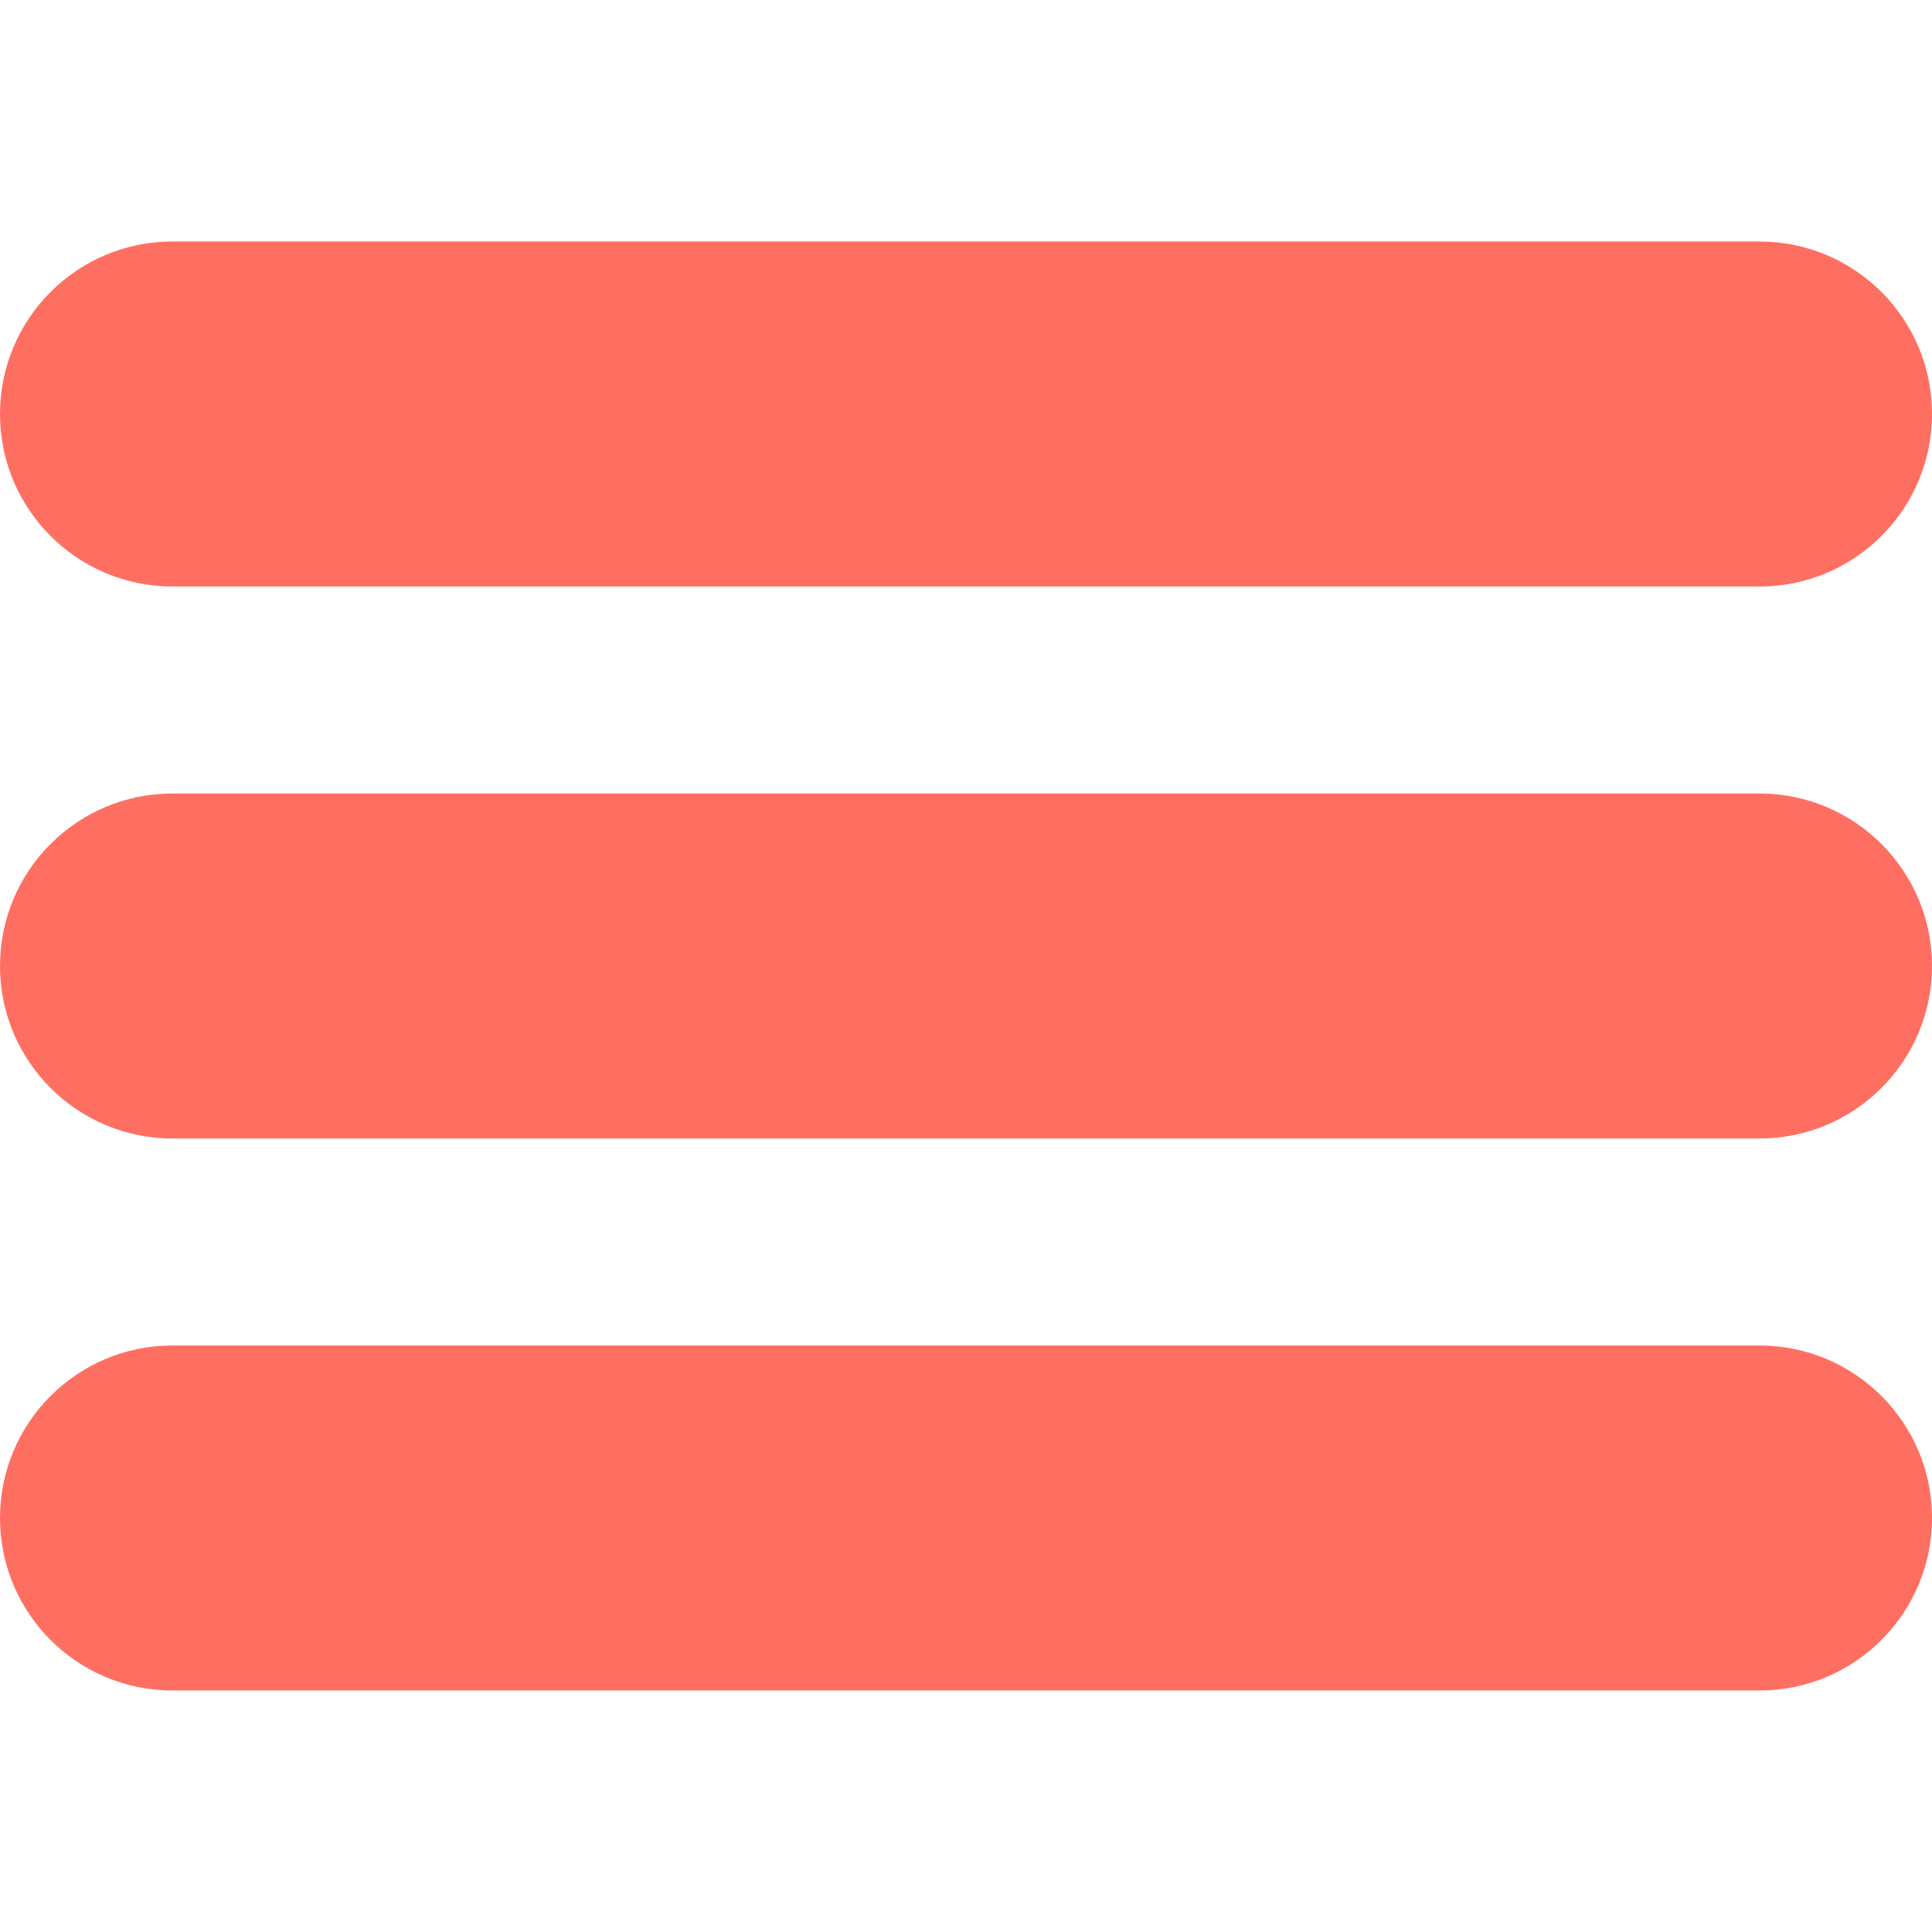
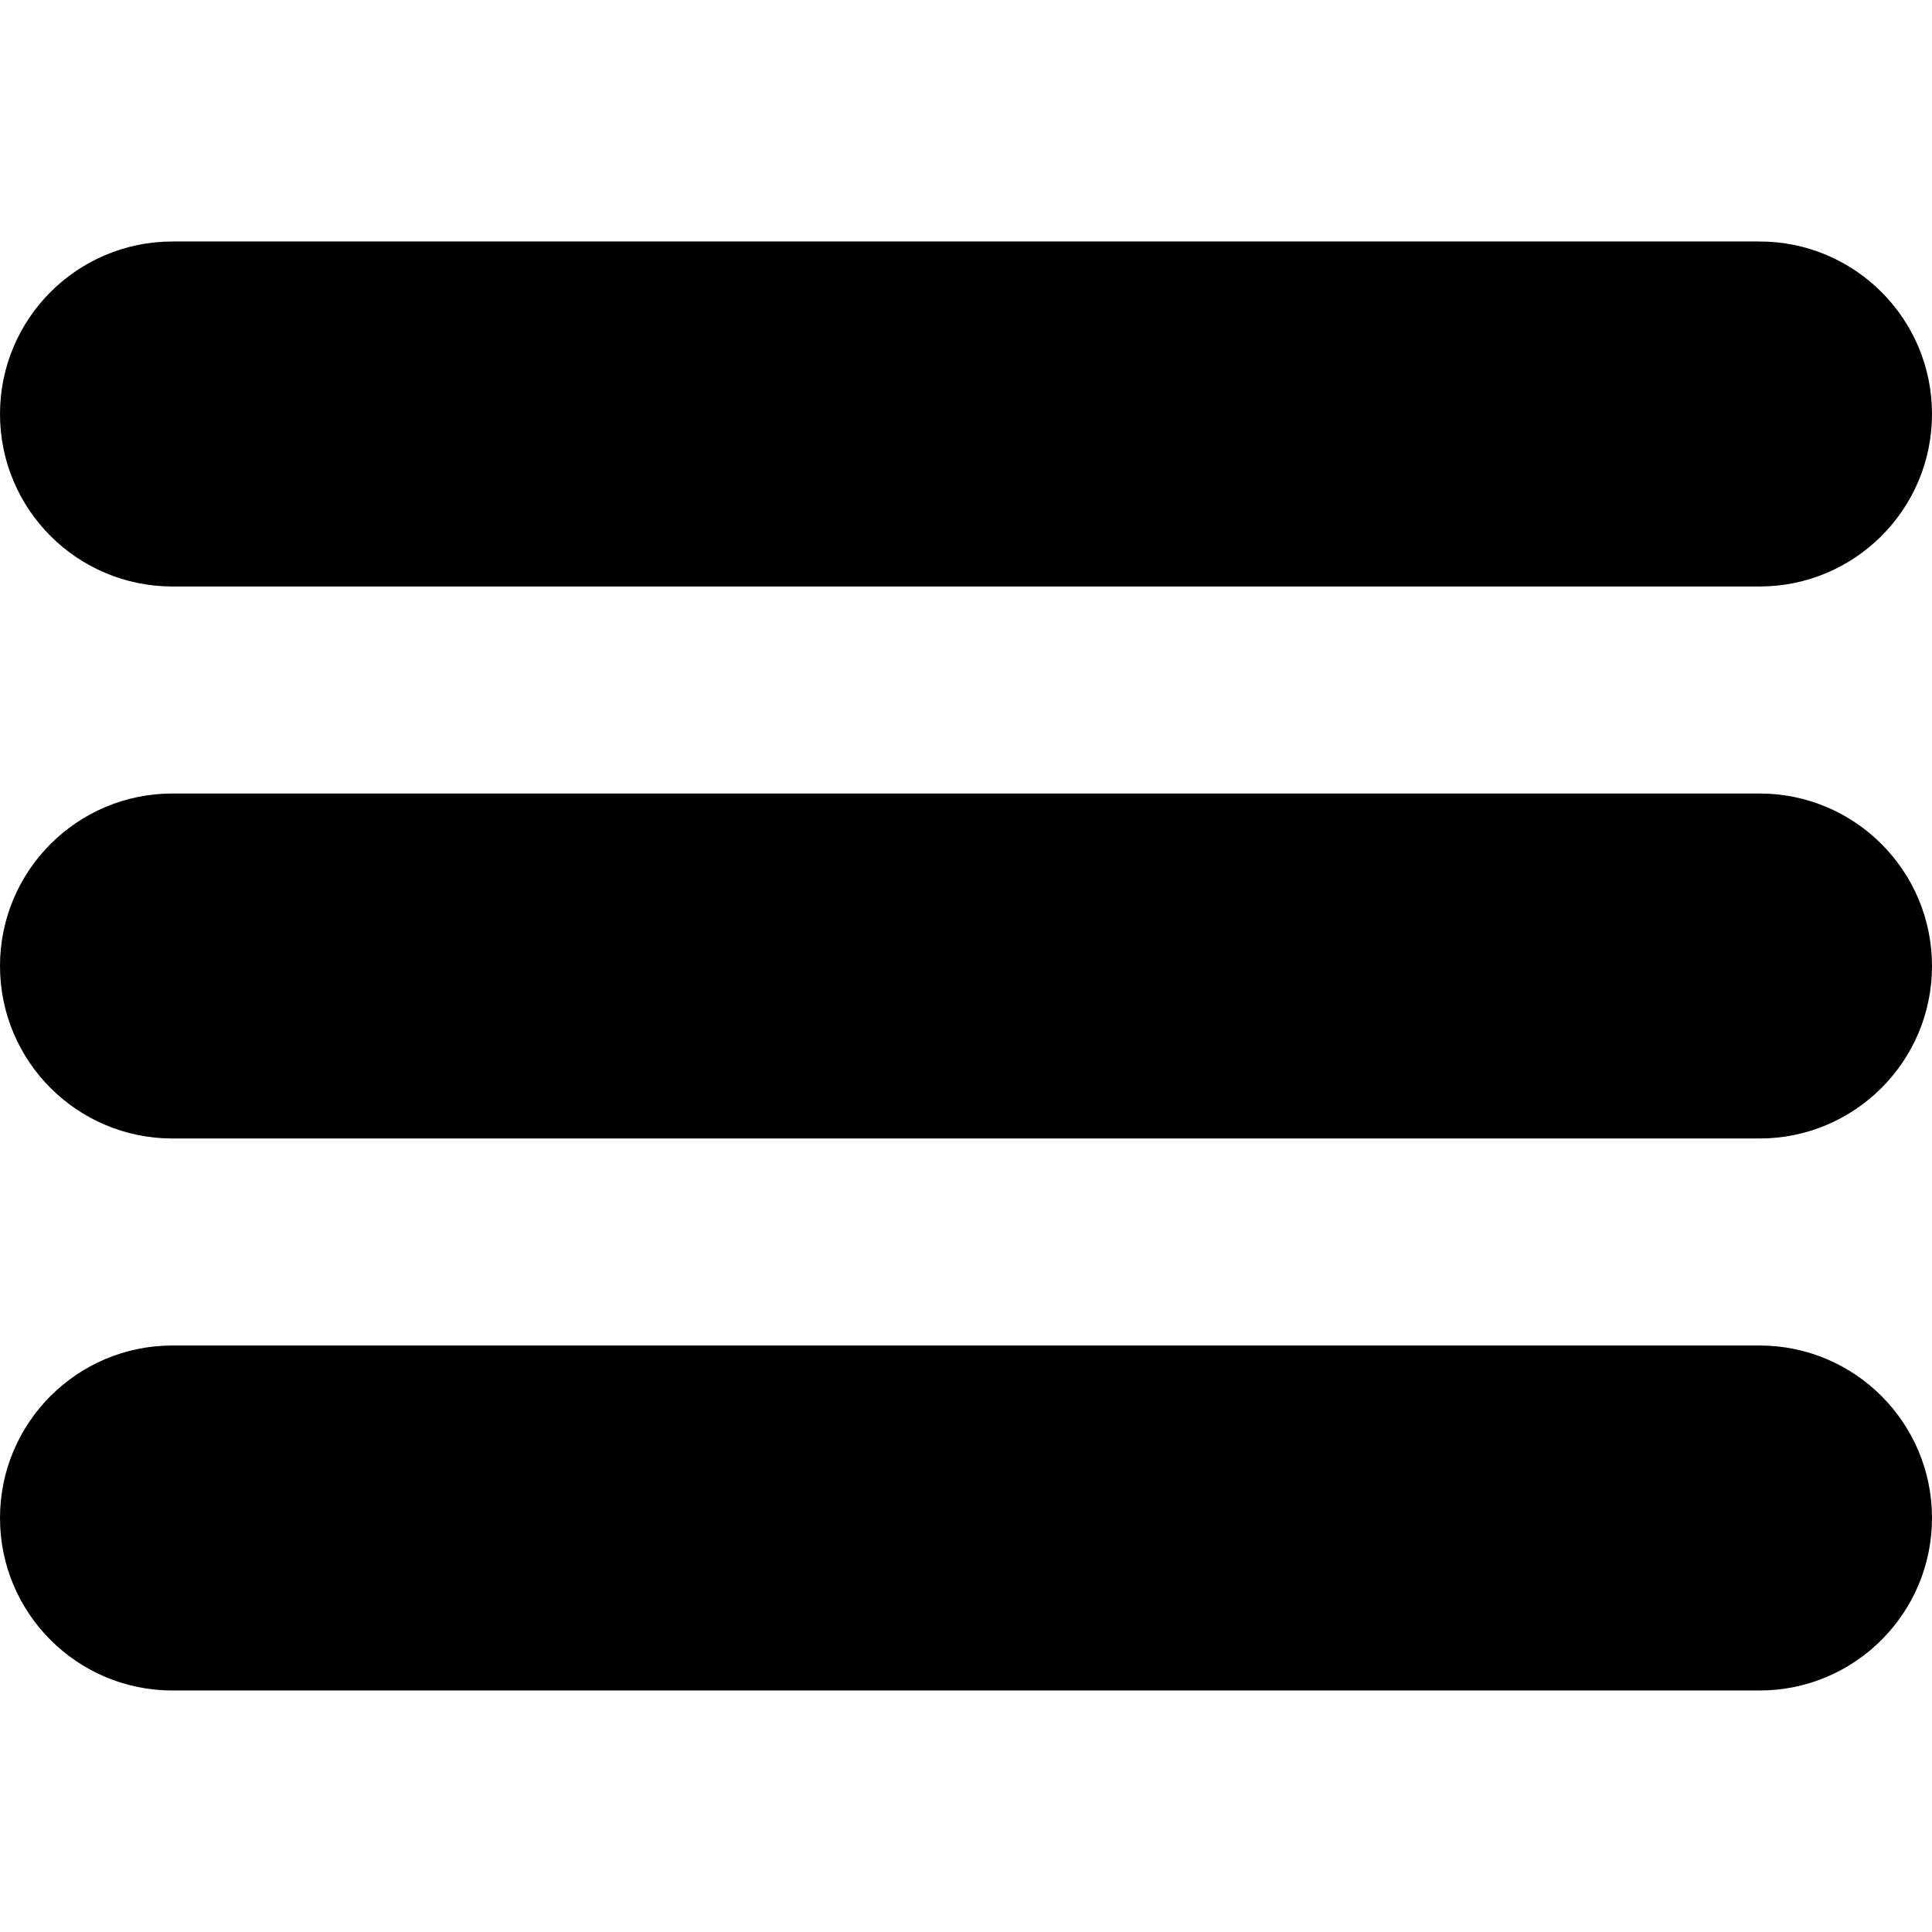
<svg xmlns="http://www.w3.org/2000/svg" version="1.1" id="Capa_1" x="0px" y="0px" viewBox="0 0 250.579 250.579" style="enable-background:new 0 0 250.579 250.579;" xml:space="preserve">
  <g id="Menu">
-     <path style="fill-rule:evenodd;clip-rule:evenodd;" d="M22.373,76.068h205.832c12.356,0,22.374-10.017,22.374-22.373   c0-12.356-10.017-22.373-22.374-22.373H22.373C10.017,31.323,0,41.339,0,53.696C0,66.052,10.017,76.068,22.373,76.068z    M228.205,102.916H22.373C10.017,102.916,0,112.933,0,125.289c0,12.357,10.017,22.373,22.373,22.373h205.832   c12.356,0,22.374-10.016,22.374-22.373C250.579,112.933,240.561,102.916,228.205,102.916z M228.205,174.51H22.373   C10.017,174.51,0,184.526,0,196.883c0,12.356,10.017,22.373,22.373,22.373h205.832c12.356,0,22.374-10.017,22.374-22.373   C250.579,184.526,240.561,174.51,228.205,174.51z" fill="#FF6F61" />
+     <path style="fill-rule:evenodd;clip-rule:evenodd;" d="M22.373,76.068h205.832c12.356,0,22.374-10.017,22.374-22.373   c0-12.356-10.017-22.373-22.374-22.373H22.373C10.017,31.323,0,41.339,0,53.696C0,66.052,10.017,76.068,22.373,76.068z    M228.205,102.916H22.373C10.017,102.916,0,112.933,0,125.289c0,12.357,10.017,22.373,22.373,22.373h205.832   c12.356,0,22.374-10.016,22.374-22.373C250.579,112.933,240.561,102.916,228.205,102.916z M228.205,174.51H22.373   C10.017,174.51,0,184.526,0,196.883c0,12.356,10.017,22.373,22.373,22.373h205.832c12.356,0,22.374-10.017,22.374-22.373   C250.579,184.526,240.561,174.51,228.205,174.51z" />
  </g>
  <g>
</g>
  <g>
</g>
  <g>
</g>
  <g>
</g>
  <g>
</g>
  <g>
</g>
  <g>
</g>
  <g>
</g>
  <g>
</g>
  <g>
</g>
  <g>
</g>
  <g>
</g>
  <g>
</g>
  <g>
</g>
  <g>
</g>
</svg>
